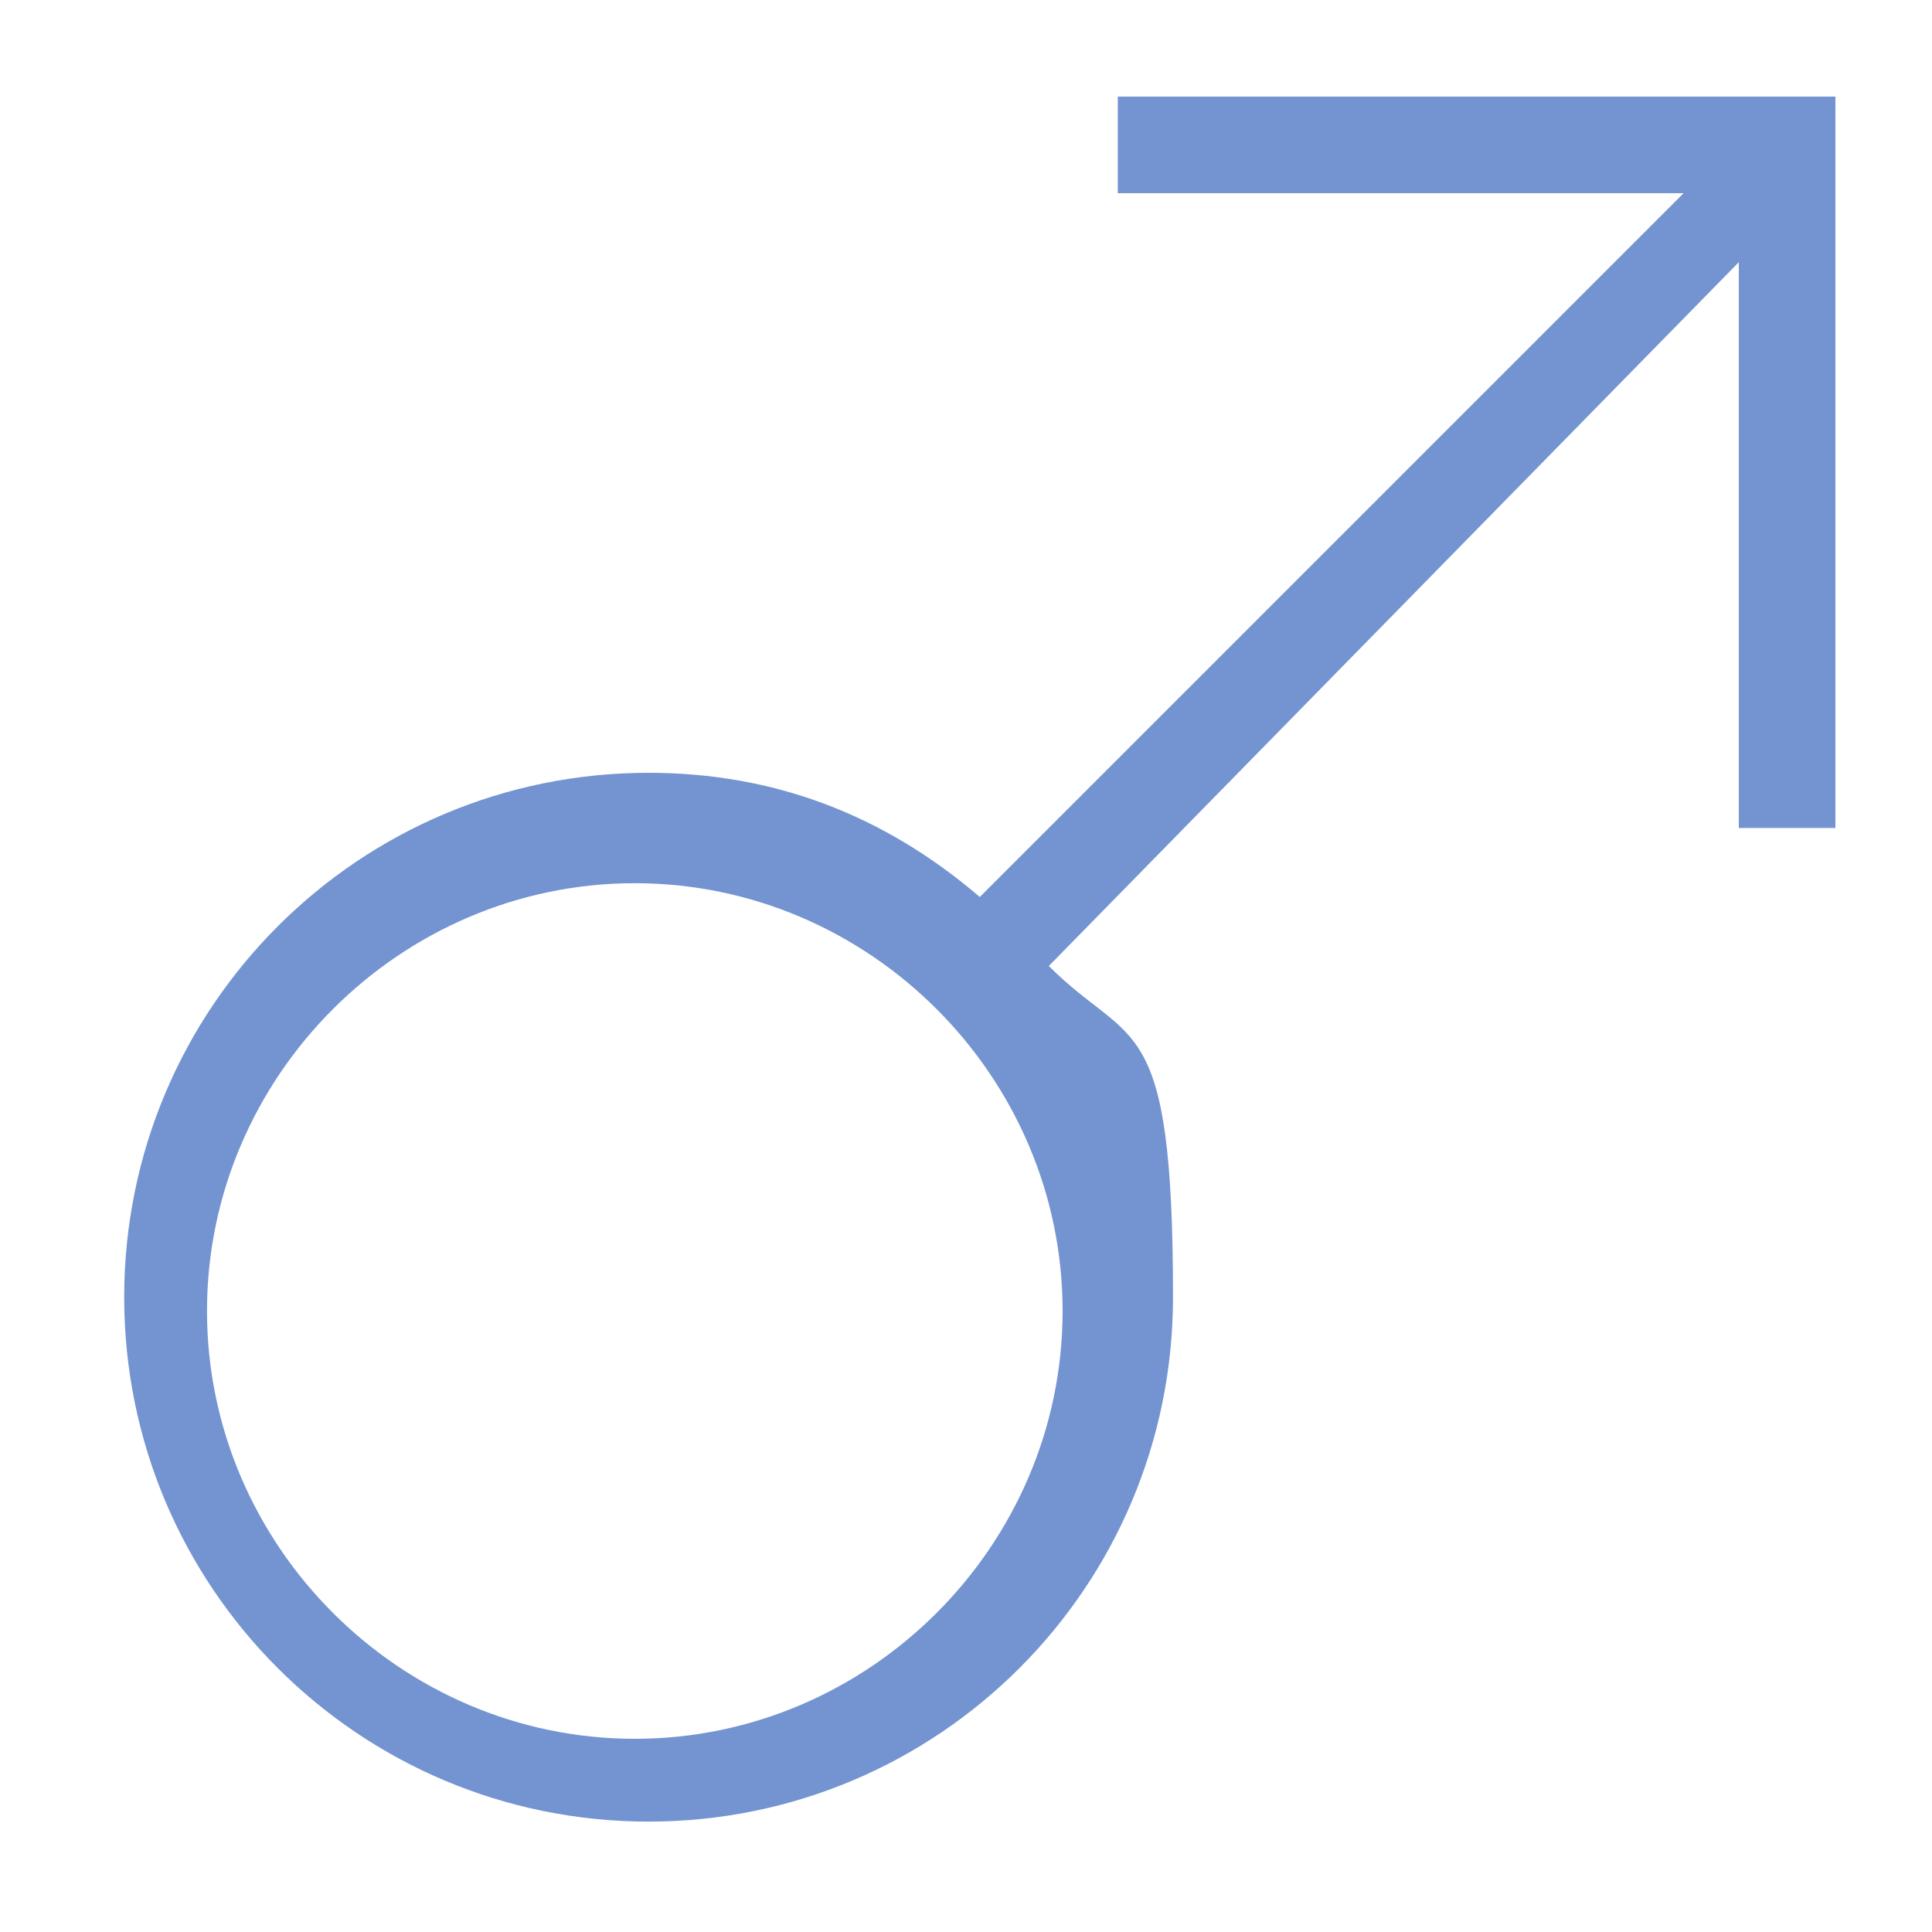
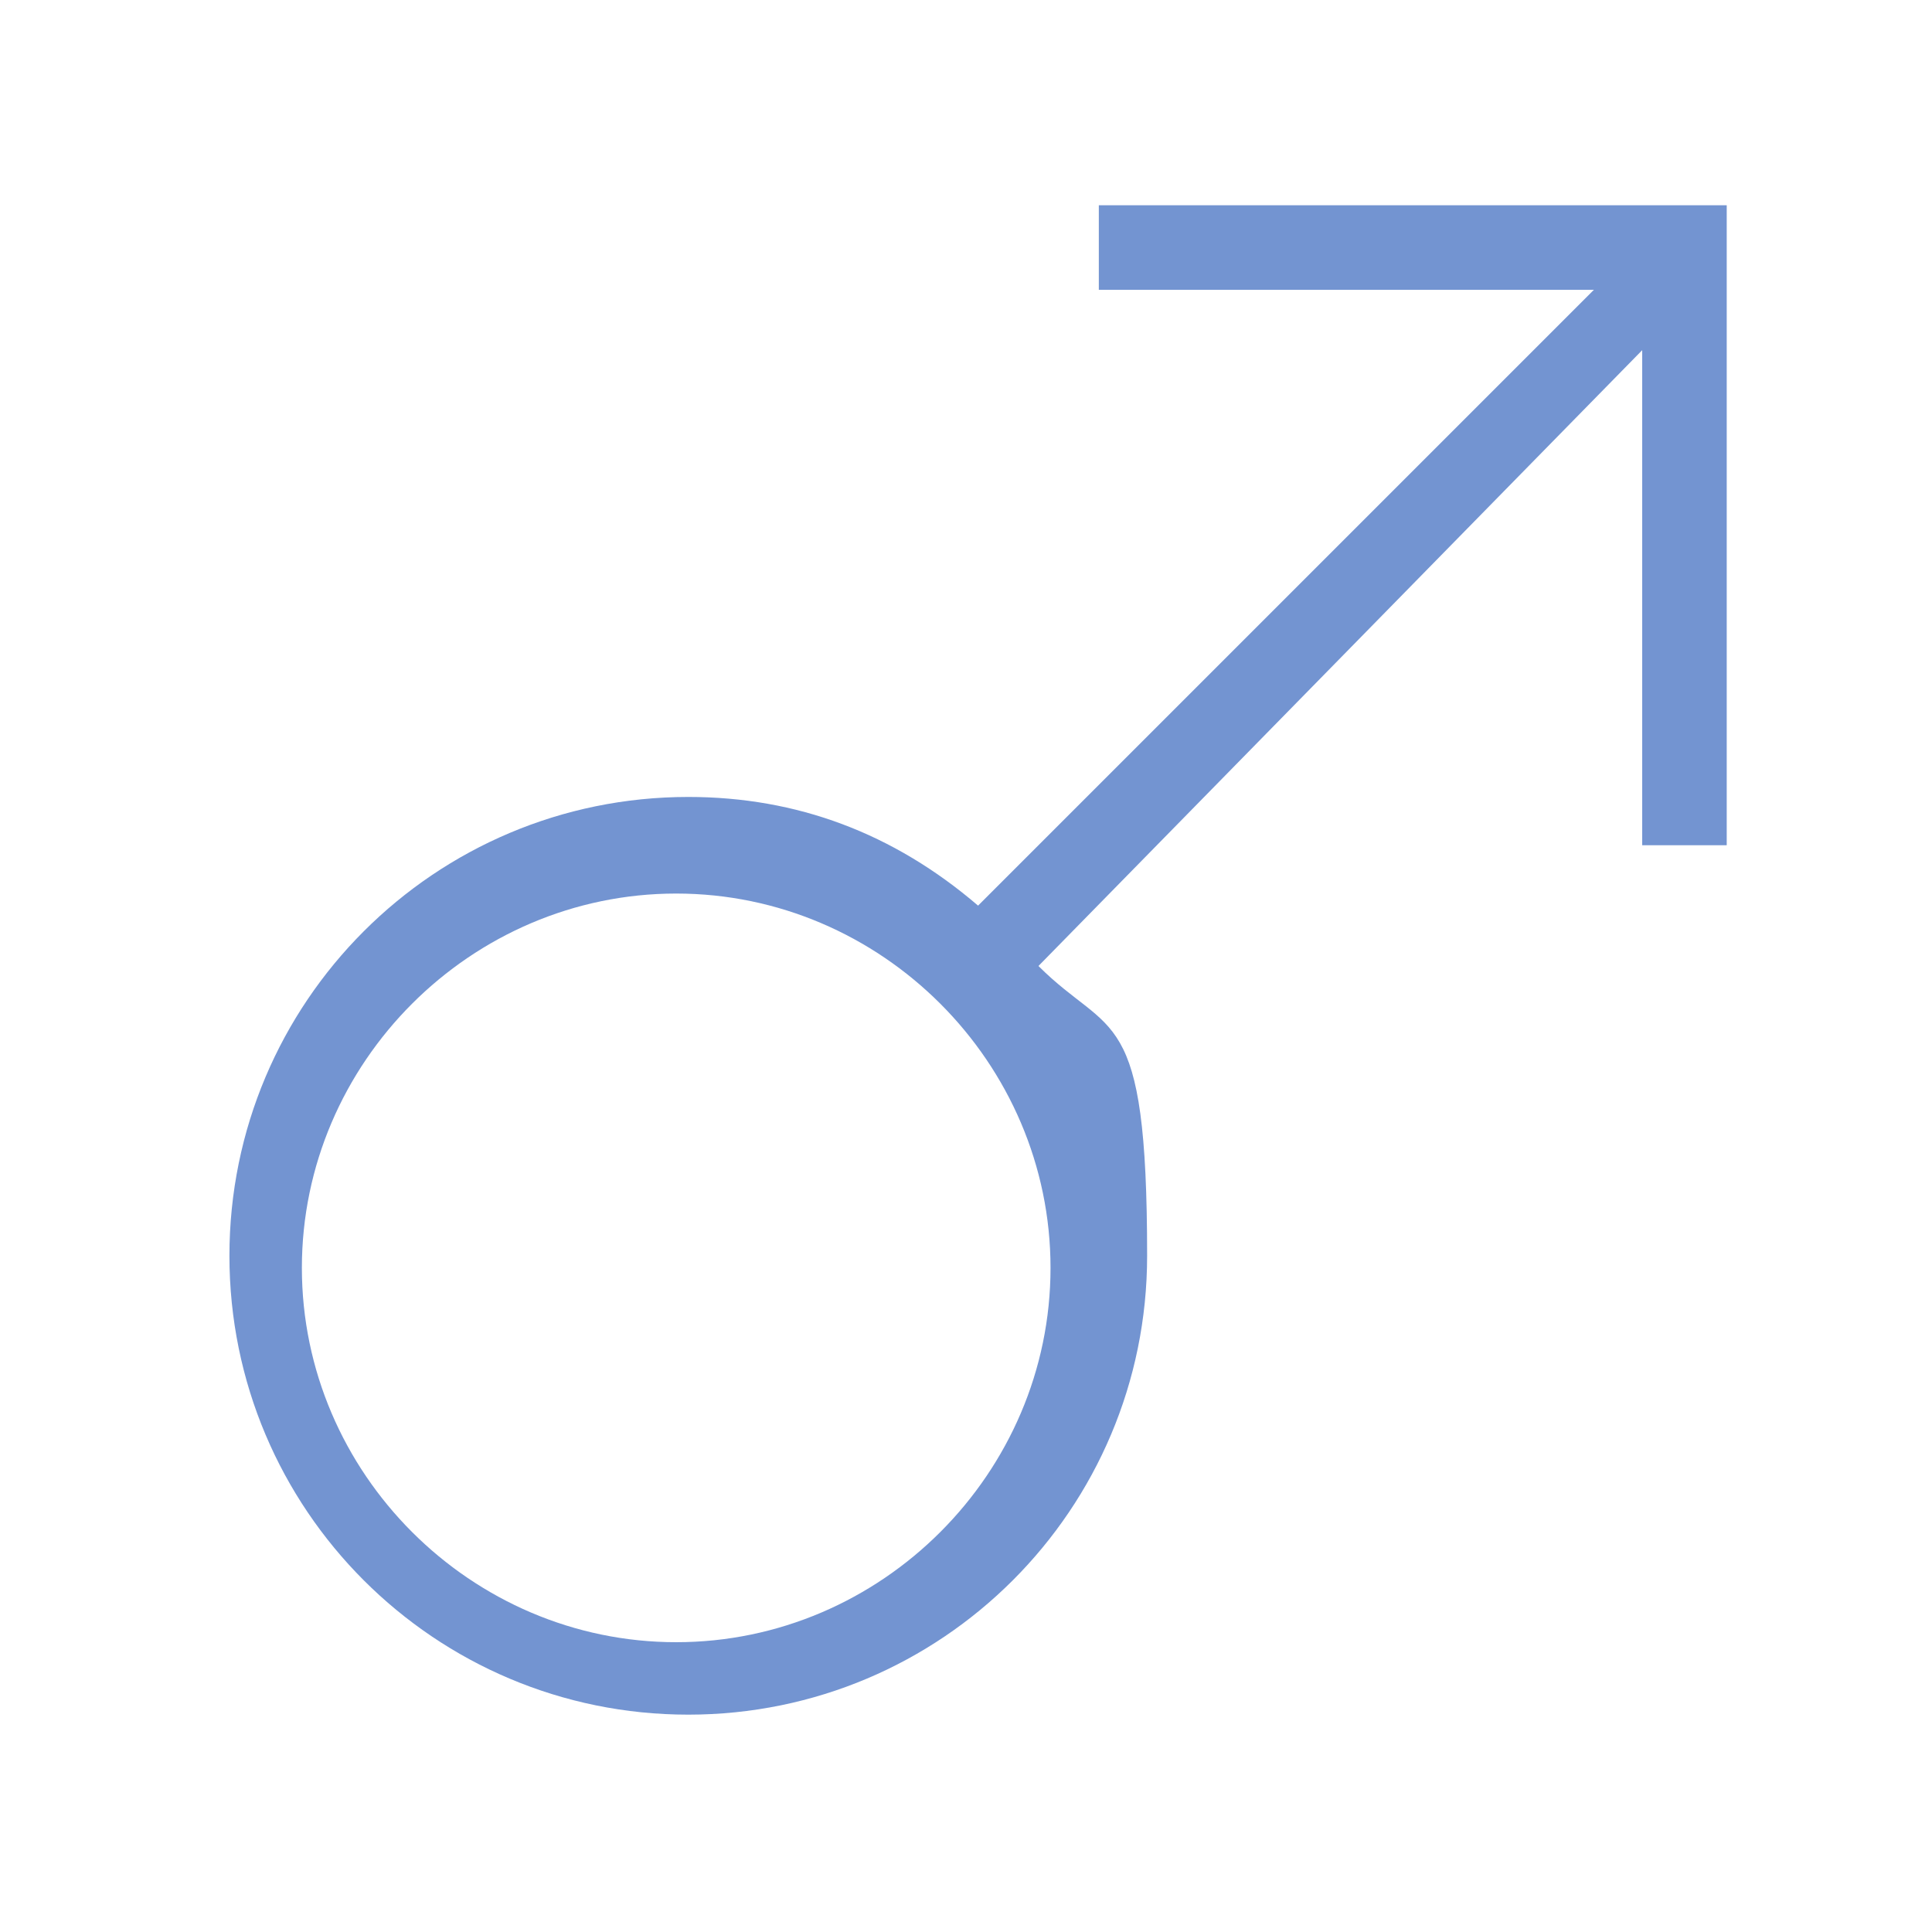
- <svg xmlns="http://www.w3.org/2000/svg" id="_レイヤー_2" version="1.1" viewBox="0 0 14 14">
+ <svg xmlns="http://www.w3.org/2000/svg" id="_レイヤー_2" version="1.1" viewBox="0 0 16 16">
  <defs>
    <style>
      .st0 {
        fill: #7394d1;
      }
    </style>
  </defs>
-   <path class="st0" d="M8.1.7v.7h4.1l-5.1,5.1c-.7-.6-1.5-.9-2.4-.9-2.1,0-3.8,1.7-3.8,3.8s1.7,3.8,3.8,3.8,3.8-1.7,3.8-3.8-.3-1.8-.9-2.4L12.6,1.9v4.1h.7V.7h-5.2ZM4.6,12.6c-1.7,0-3.1-1.4-3.1-3.1s1.4-3.1,3.1-3.1,3.1,1.4,3.1,3.1-1.4,3.1-3.1,3.1Z" />
+   <path class="st0" d="M9.1,1.7v.7h4.1l-5.1,5.1c-.7-.6-1.5-.9-2.4-.9-2.1,0-3.8,1.7-3.8,3.8s1.7,3.8,3.8,3.8,3.8-1.7,3.8-3.8-.3-1.8-.9-2.4L13.6,2.9v4.1h.7V1.7h-5.2ZM5.6,13.6c-1.7,0-3.1-1.4-3.1-3.1s1.4-3.1,3.1-3.1,3.1,1.4,3.1,3.1-1.4,3.1-3.1,3.1Z" />
</svg>
